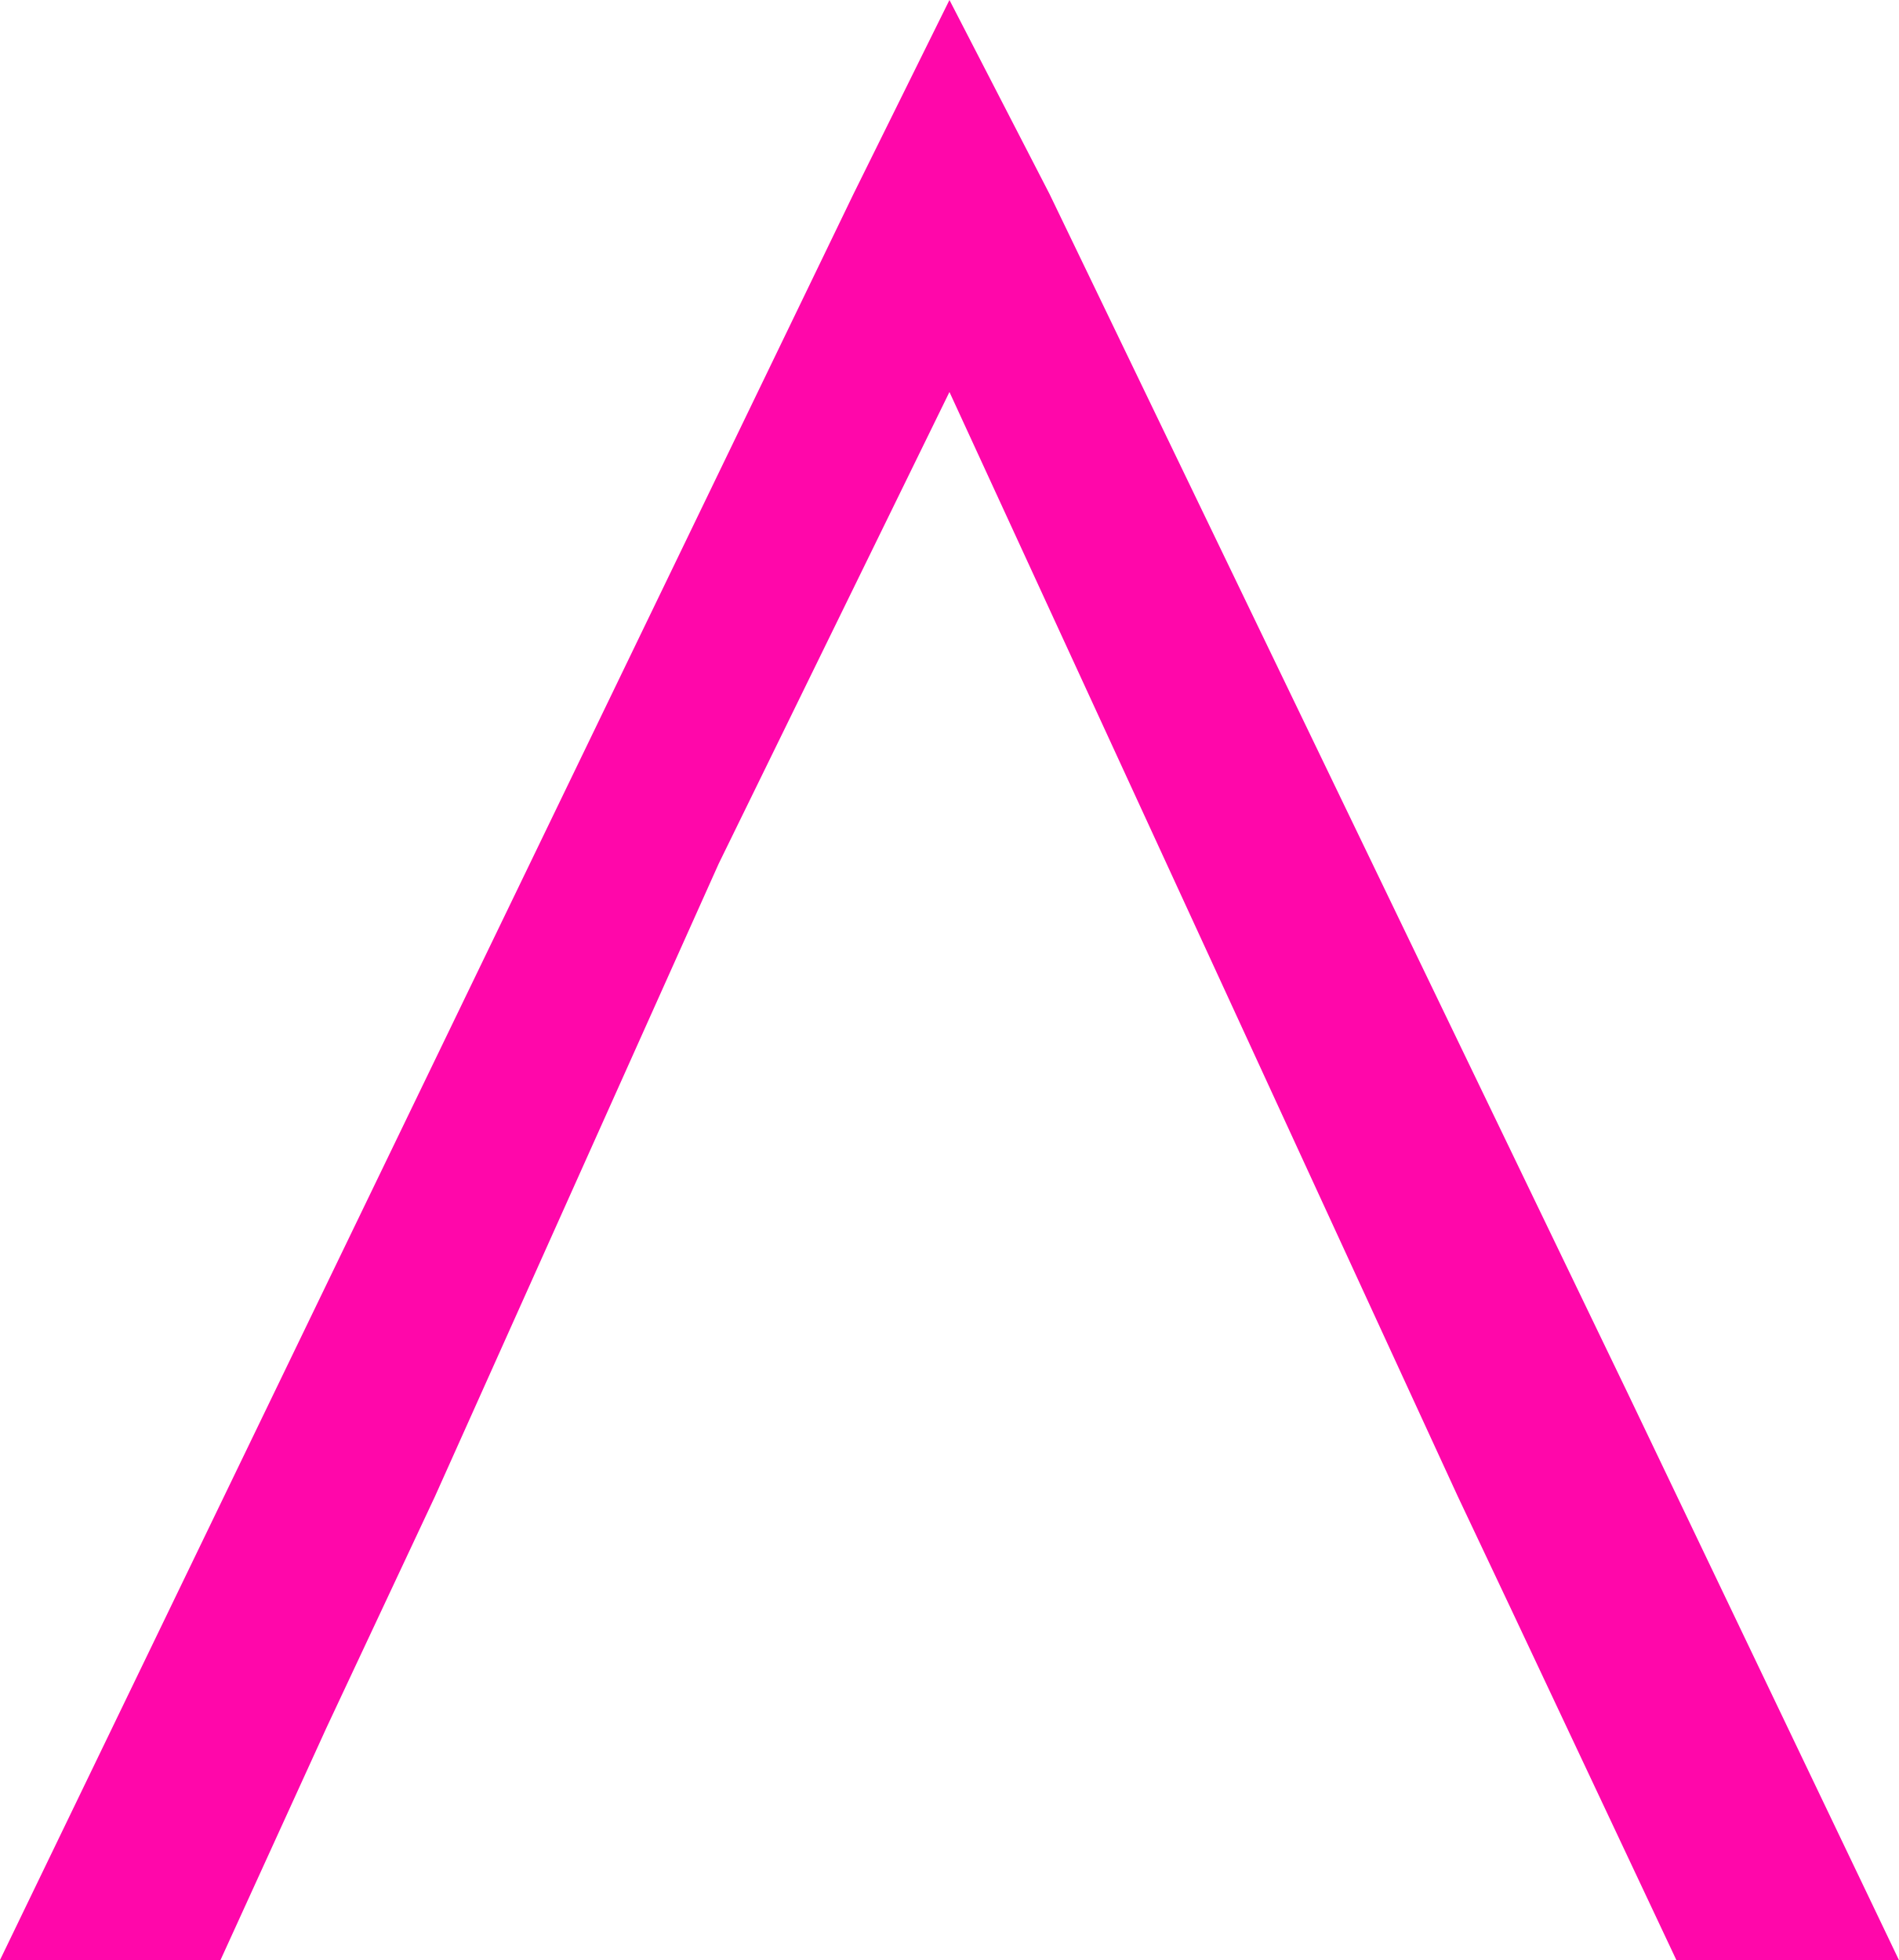
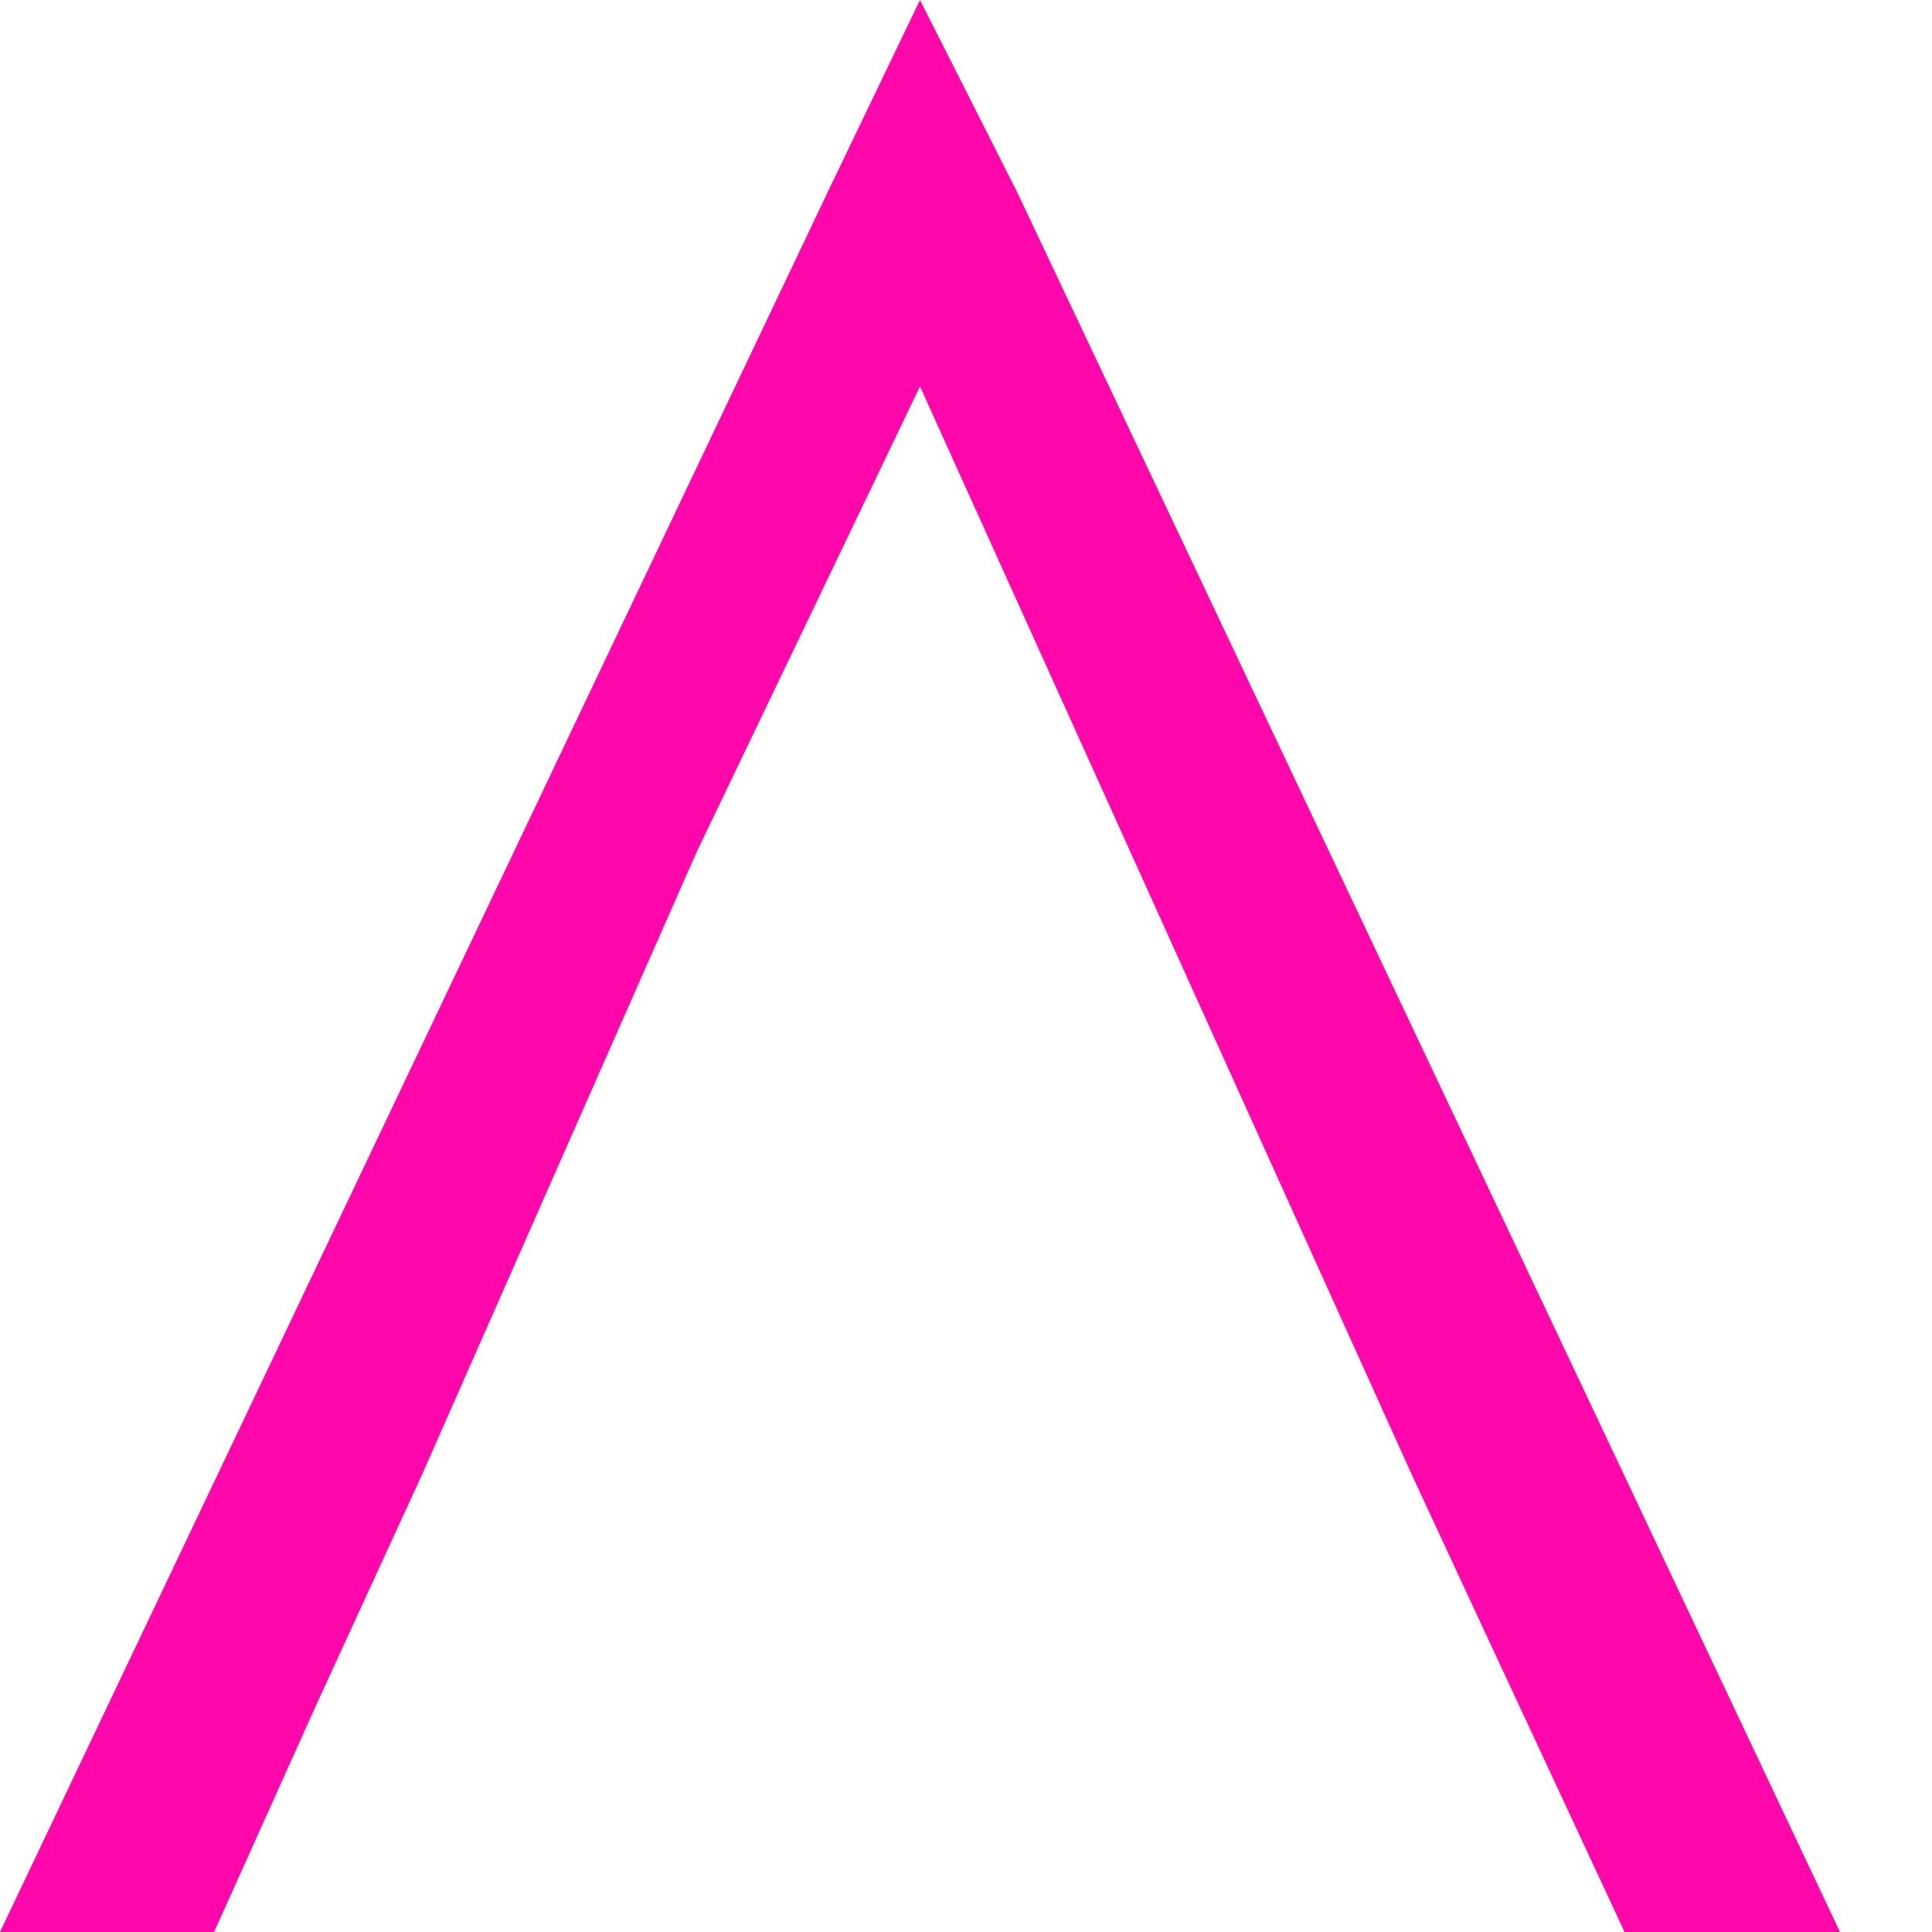
- <svg xmlns="http://www.w3.org/2000/svg" version="1.1" id="svg3764" x="0px" y="0px" viewBox="0 0 93 96" style="enable-background:new 0 0 93 96;" xml:space="preserve">
-   <style type="text/css">
- 	.st0{fill-rule:evenodd;clip-rule:evenodd;fill:#FF07AA;}
- </style>
-   <polygon class="st0" points="79.7,68.2 51.4,9.5 46.5,0 41.8,9.5 0,96 10.8,96 16,84.6 21.3,73.3 35.2,42.3 46.5,19.2 71.4,73.3   74,78.8 82.1,96 93,96 " />
+ <svg xmlns="http://www.w3.org/2000/svg" width="16" height="16" viewBox="0 0 16 16" fill="none">
+   <path fill-rule="evenodd" clip-rule="evenodd" d="M13.052 11.373L8.422 1.588L7.619 0L6.856 1.588L0 16H1.773L2.627 14.102L3.493 12.217L5.769 7.057L7.619 3.2L11.694 12.217L12.12 13.135L13.454 16H15.238L13.052 11.373Z" fill="#FF07AA" />
</svg>
